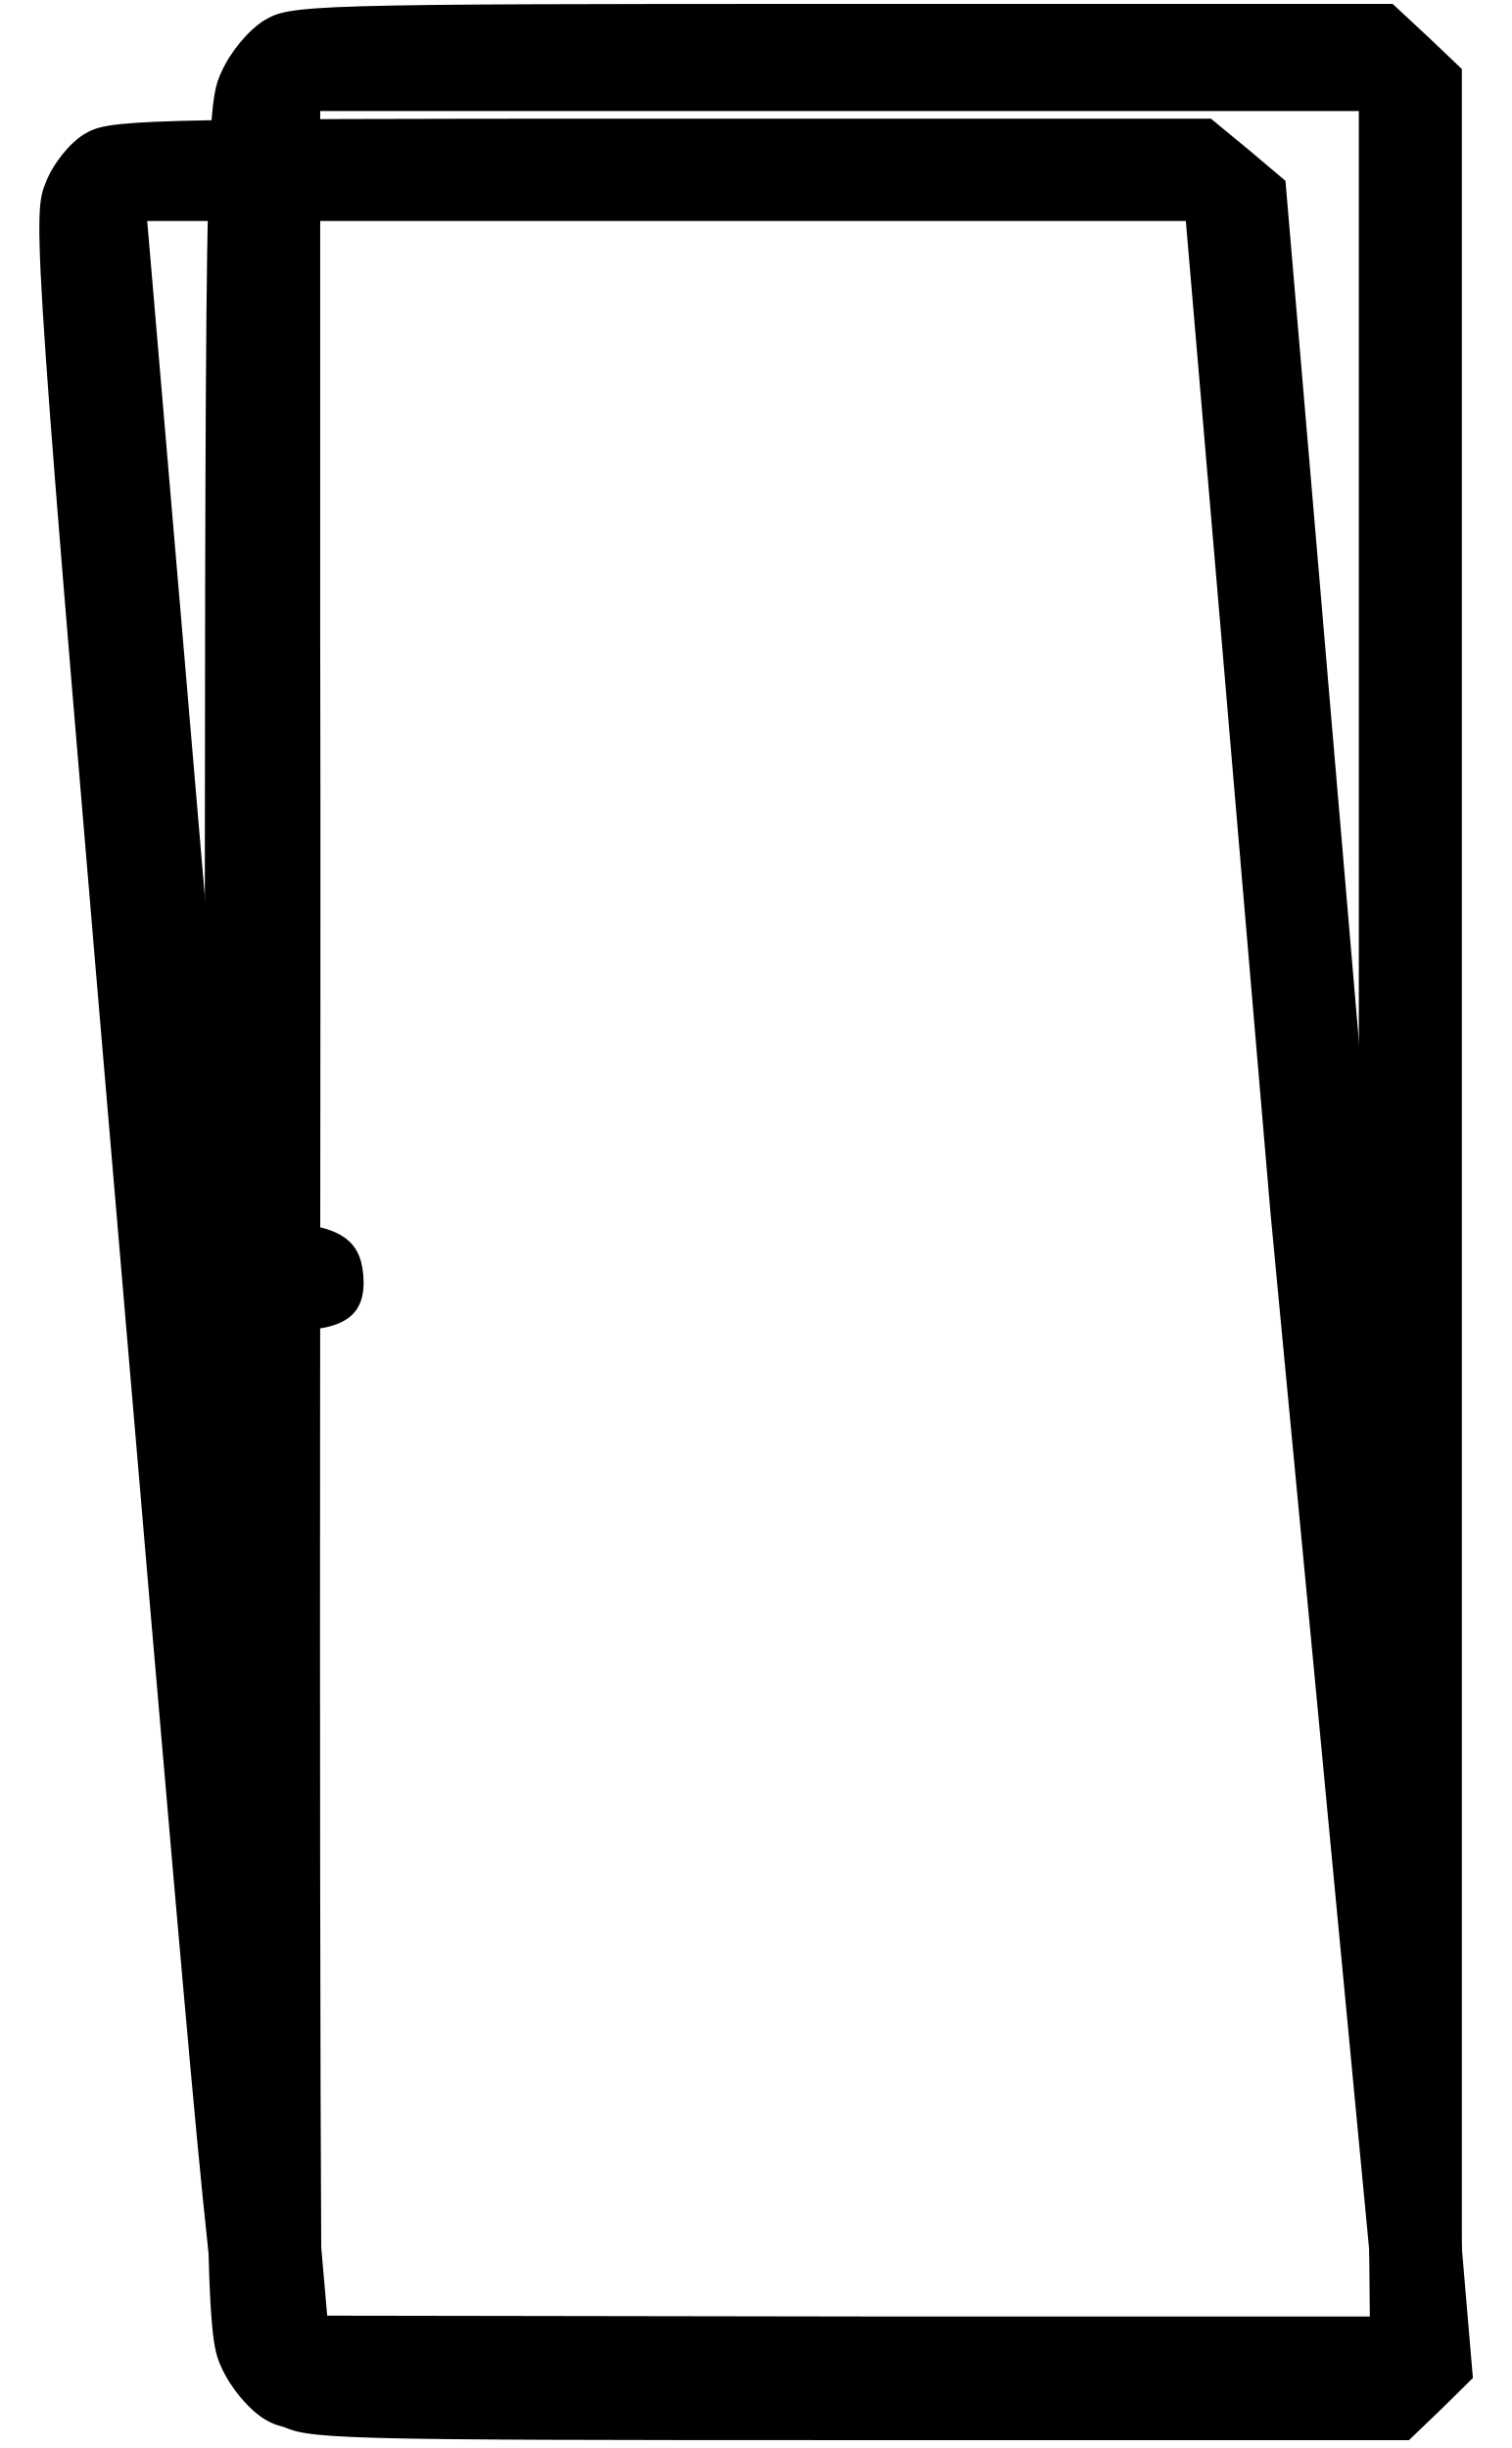
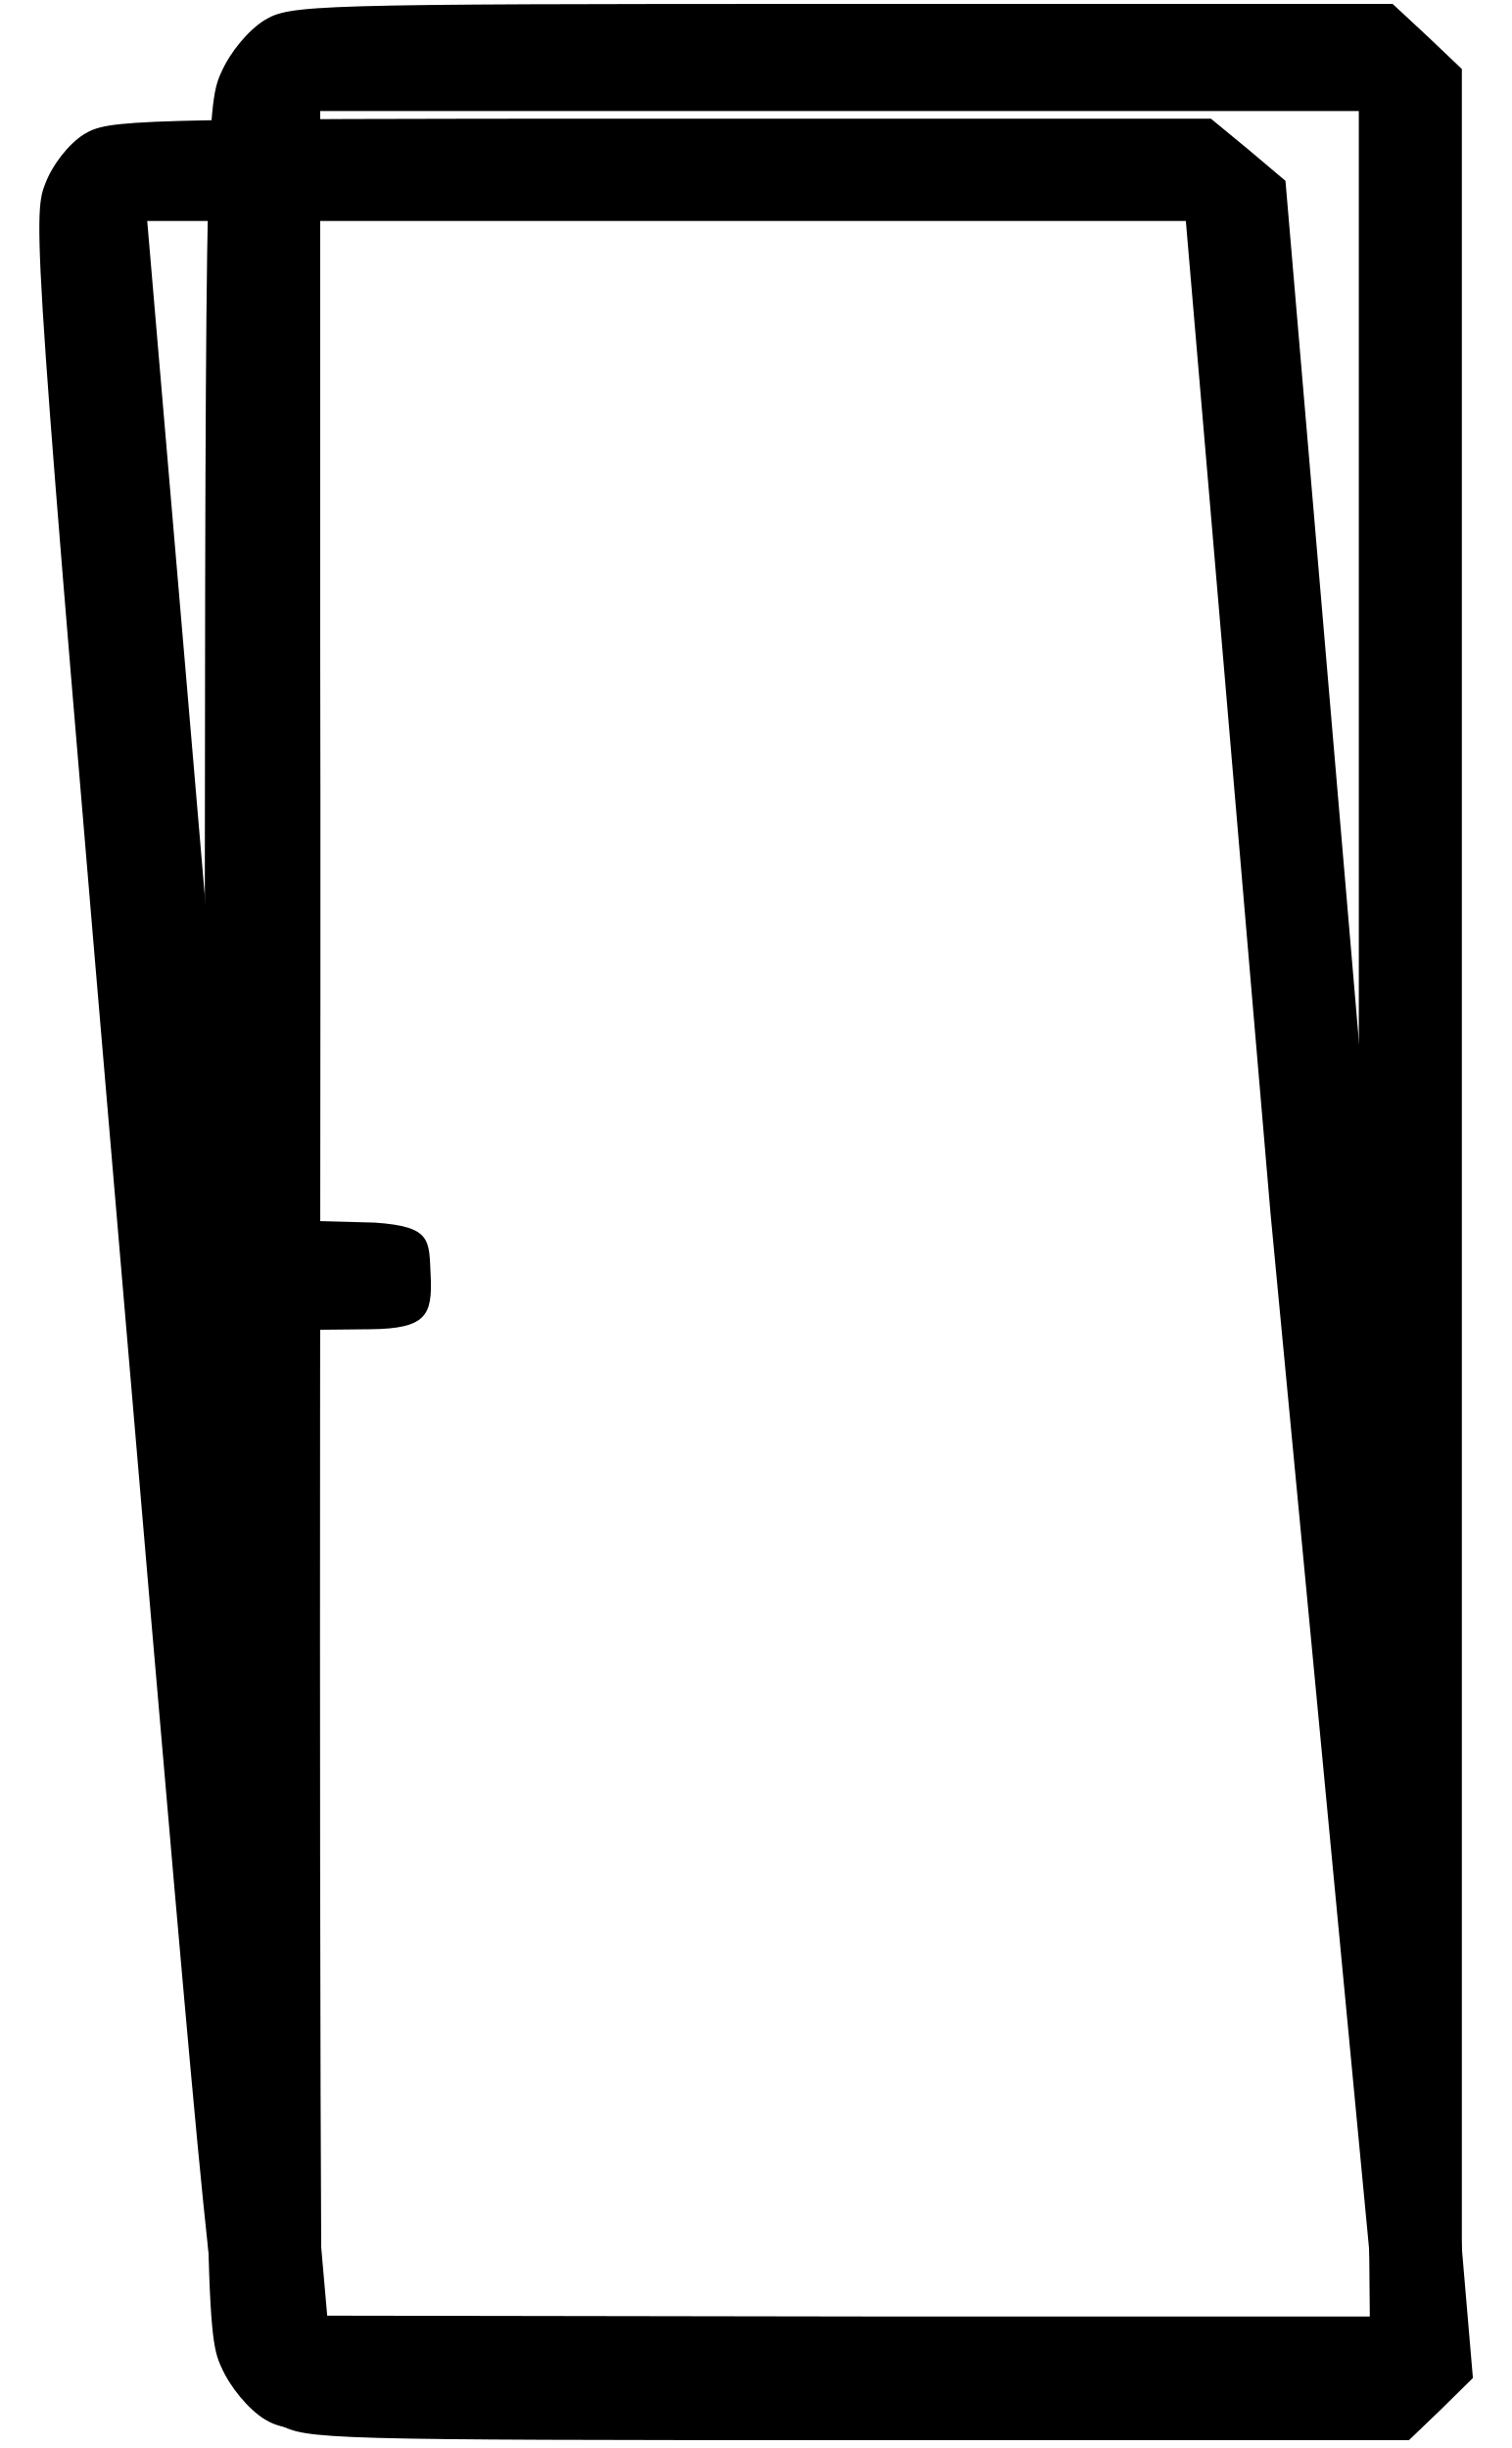
<svg xmlns="http://www.w3.org/2000/svg" version="1.0" width="400pt" height="648pt" viewBox="0 0 400 648" id="svg2">
  <defs id="defs12" />
  <g transform="matrix(0.218182,0,0,-0.218182,54.20339,646.8542)" id="g6" style="fill:#000000;stroke:none">
    <path d="M 72,2940 C 53,2928 31,2902 20,2877 1,2836 0,2795 0,1485 0,175 1,134 20,93 31,68 53,42 72,30 104,11 121,10 773,10 l 668,0 42,39 42,40 0,1396 0,1396 -42,40 -42,39 -668,0 c -652,0 -669,-1 -701,-20 z m 1328,-1370 13.348,-1415.728 -598.854,0 -672.921,1.033 C 137.83,871.572 141.332,1669.805 140,2196 l 0,634 630,0 630,0 z" id="path8" />
  </g>
-   <path d="m 22.175,35.574 c -3.932,2.5 -8.27,7.916 -10.226,13.124 -3.417,8.541 -2.906,17.081 20.372,289.967 23.279,272.886 24.226,281.426 29.1,289.967 2.844,5.208 8.106,10.624 12.465,13.124 7.319,3.958 11.046,4.166 153.301,4.166 l 145.746,0 8.471,-8.124 8.453,-8.332 -24.807,-290.8 -24.807,-290.8 -9.874,-8.332 -9.857,-8.124 -145.746,0 c -142.255,0 -145.946,0.208 -152.59,4.166 z m 314.091,285.384 28.07,294.91 -130.659,0 -146.838,-0.215 -12.955,-147.836 -9.862,-115.612 12.655,0 c 14.836,0 20.372,-4.166 19.466,-14.79 -0.8,-9.374 -6.338,-12.915 -21.482,-13.957 l -13.162,-0.833 -11.266,-132.068 -11.266,-132.068 137.455,0 137.455,0 z" id="path8-1" style="fill:#000000;stroke:none" />
+   <path d="m 22.175,35.574 c -3.932,2.5 -8.27,7.916 -10.226,13.124 -3.417,8.541 -2.906,17.081 20.372,289.967 23.279,272.886 24.226,281.426 29.1,289.967 2.844,5.208 8.106,10.624 12.465,13.124 7.319,3.958 11.046,4.166 153.301,4.166 l 145.746,0 8.471,-8.124 8.453,-8.332 -24.807,-290.8 -24.807,-290.8 -9.874,-8.332 -9.857,-8.124 -145.746,0 c -142.255,0 -145.946,0.208 -152.59,4.166 z m 314.091,285.384 28.07,294.91 -130.659,0 -146.838,-0.215 -12.955,-147.836 -9.862,-115.612 33.934,-0.343 c 14.836,-0.15 16.552,-3.625 16.033,-14.275 -0.456,-9.374 0.355,-12.915 -14.789,-13.957 L 61.499,322.625 50.233,190.557 38.966,58.488 l 137.455,0 137.455,0 z" id="path8-1" style="fill:#000000;stroke:none" />
</svg>
